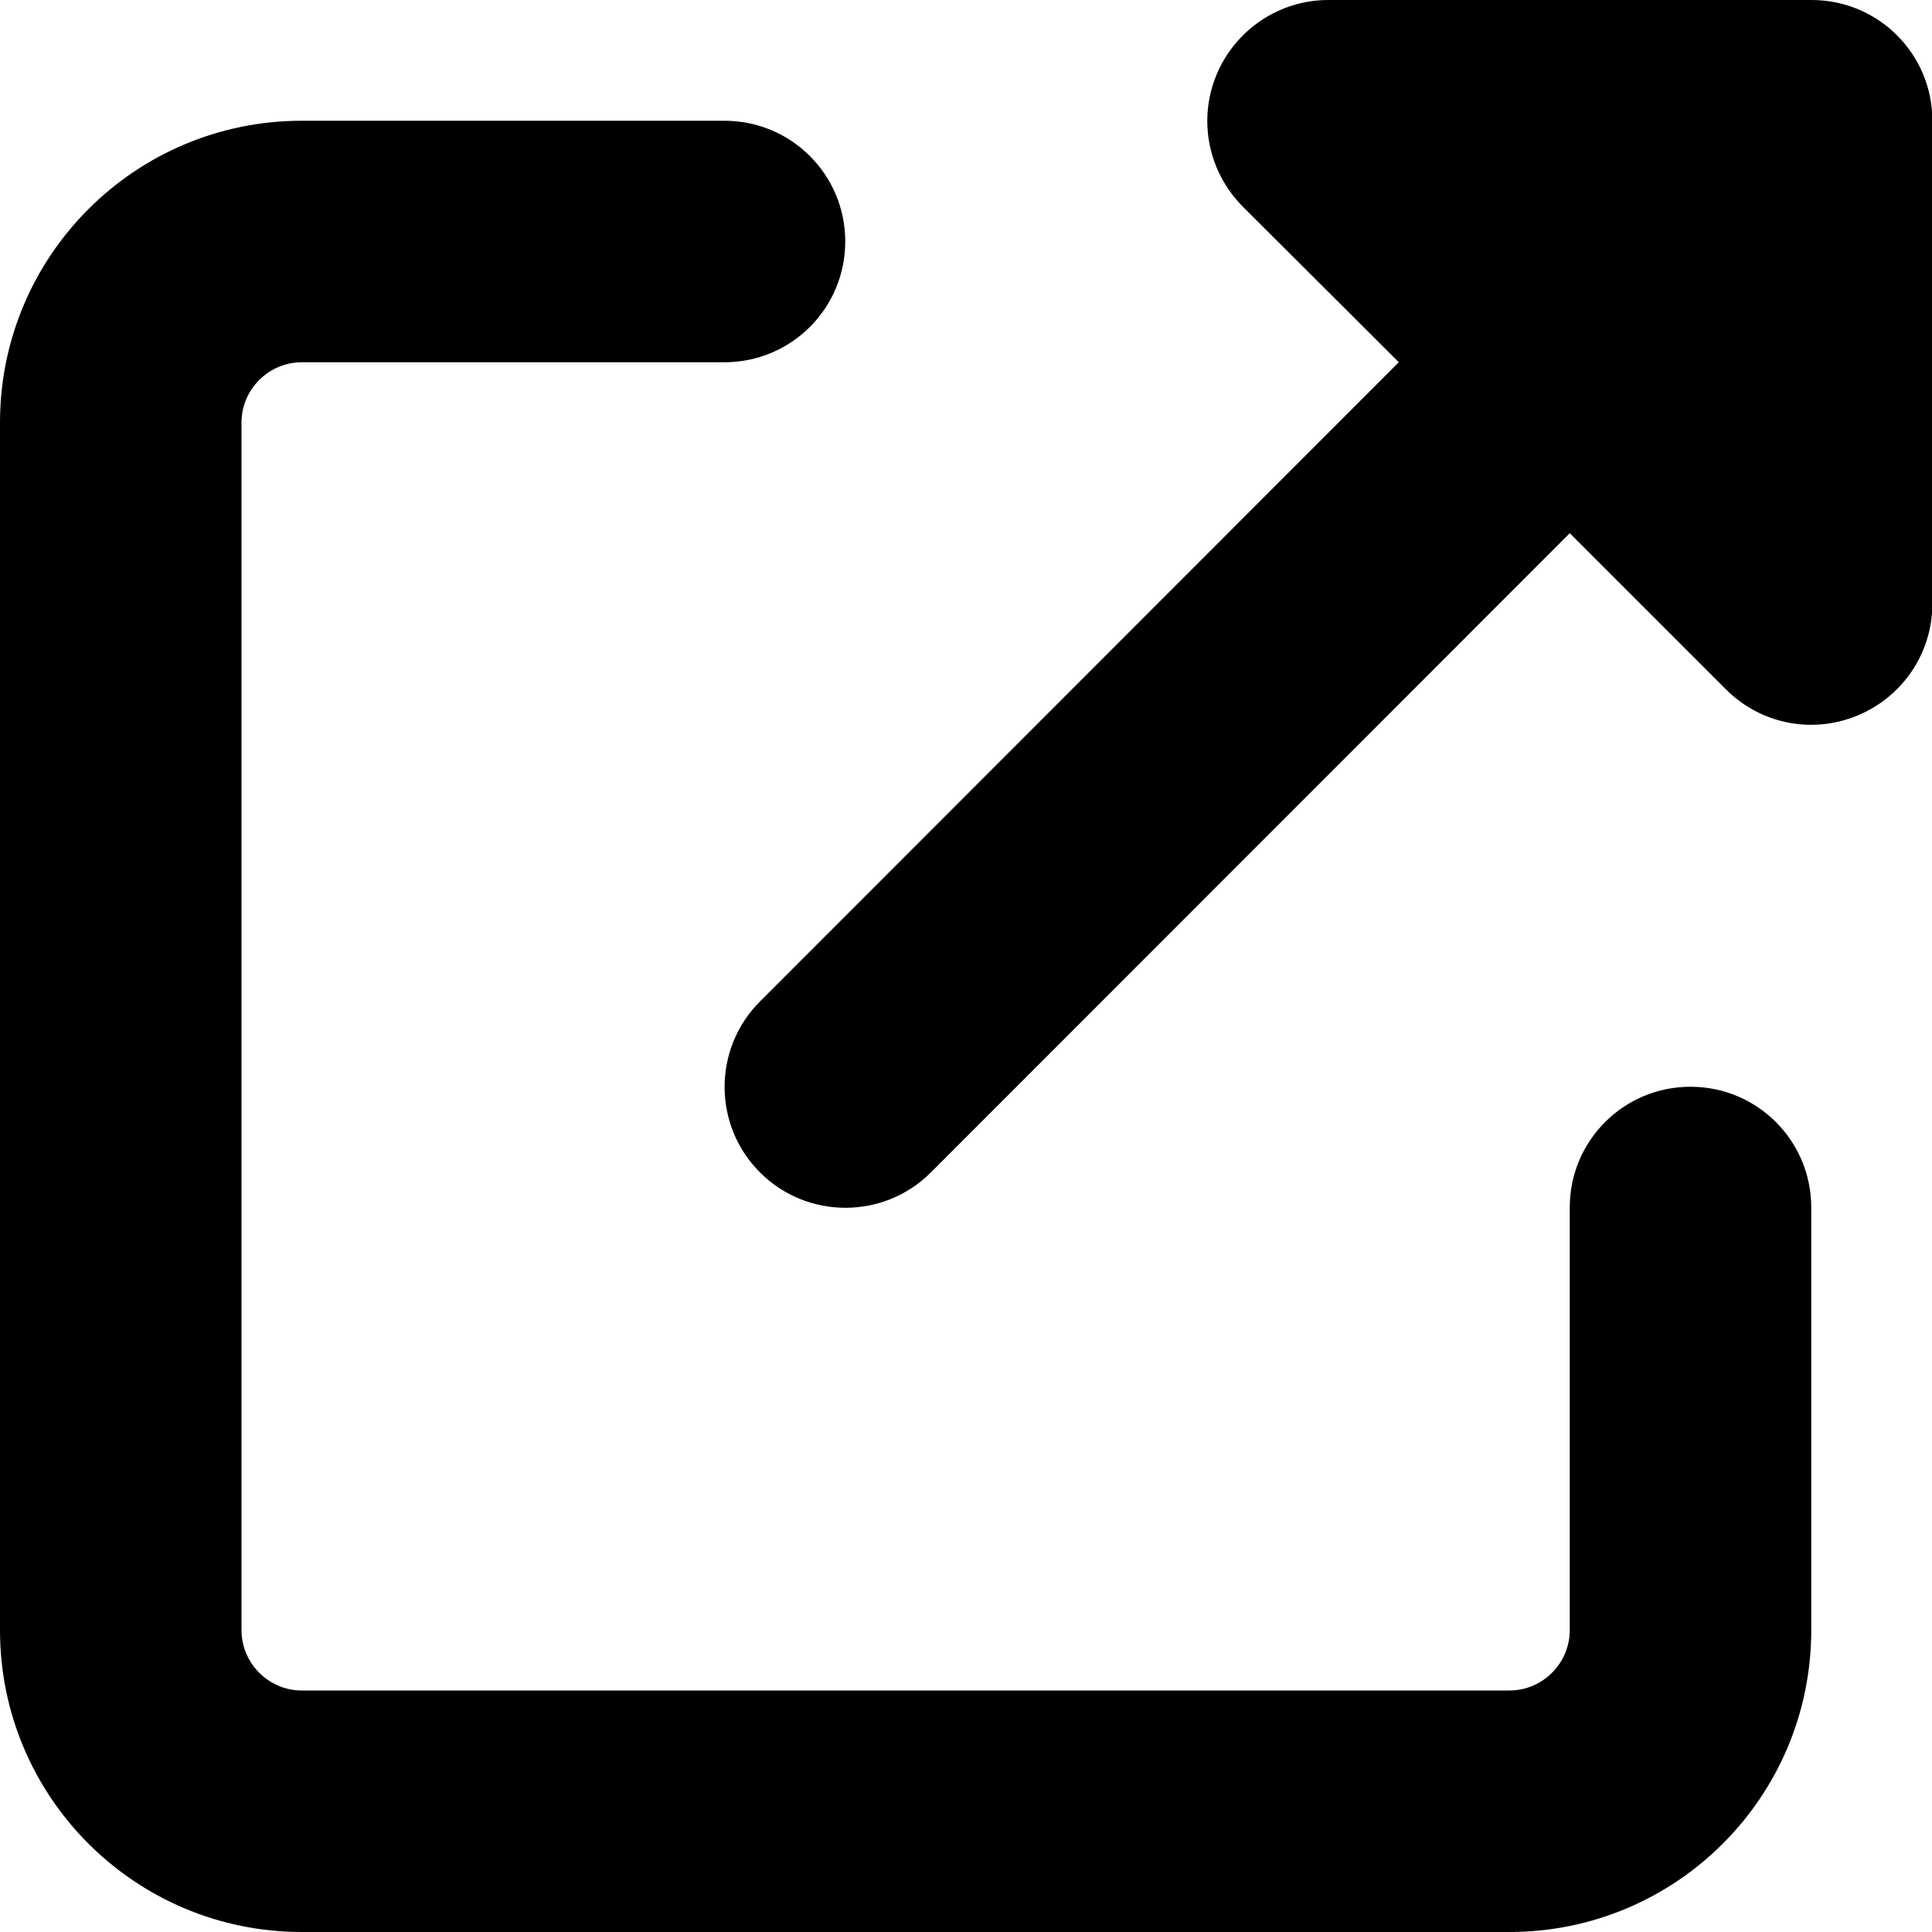
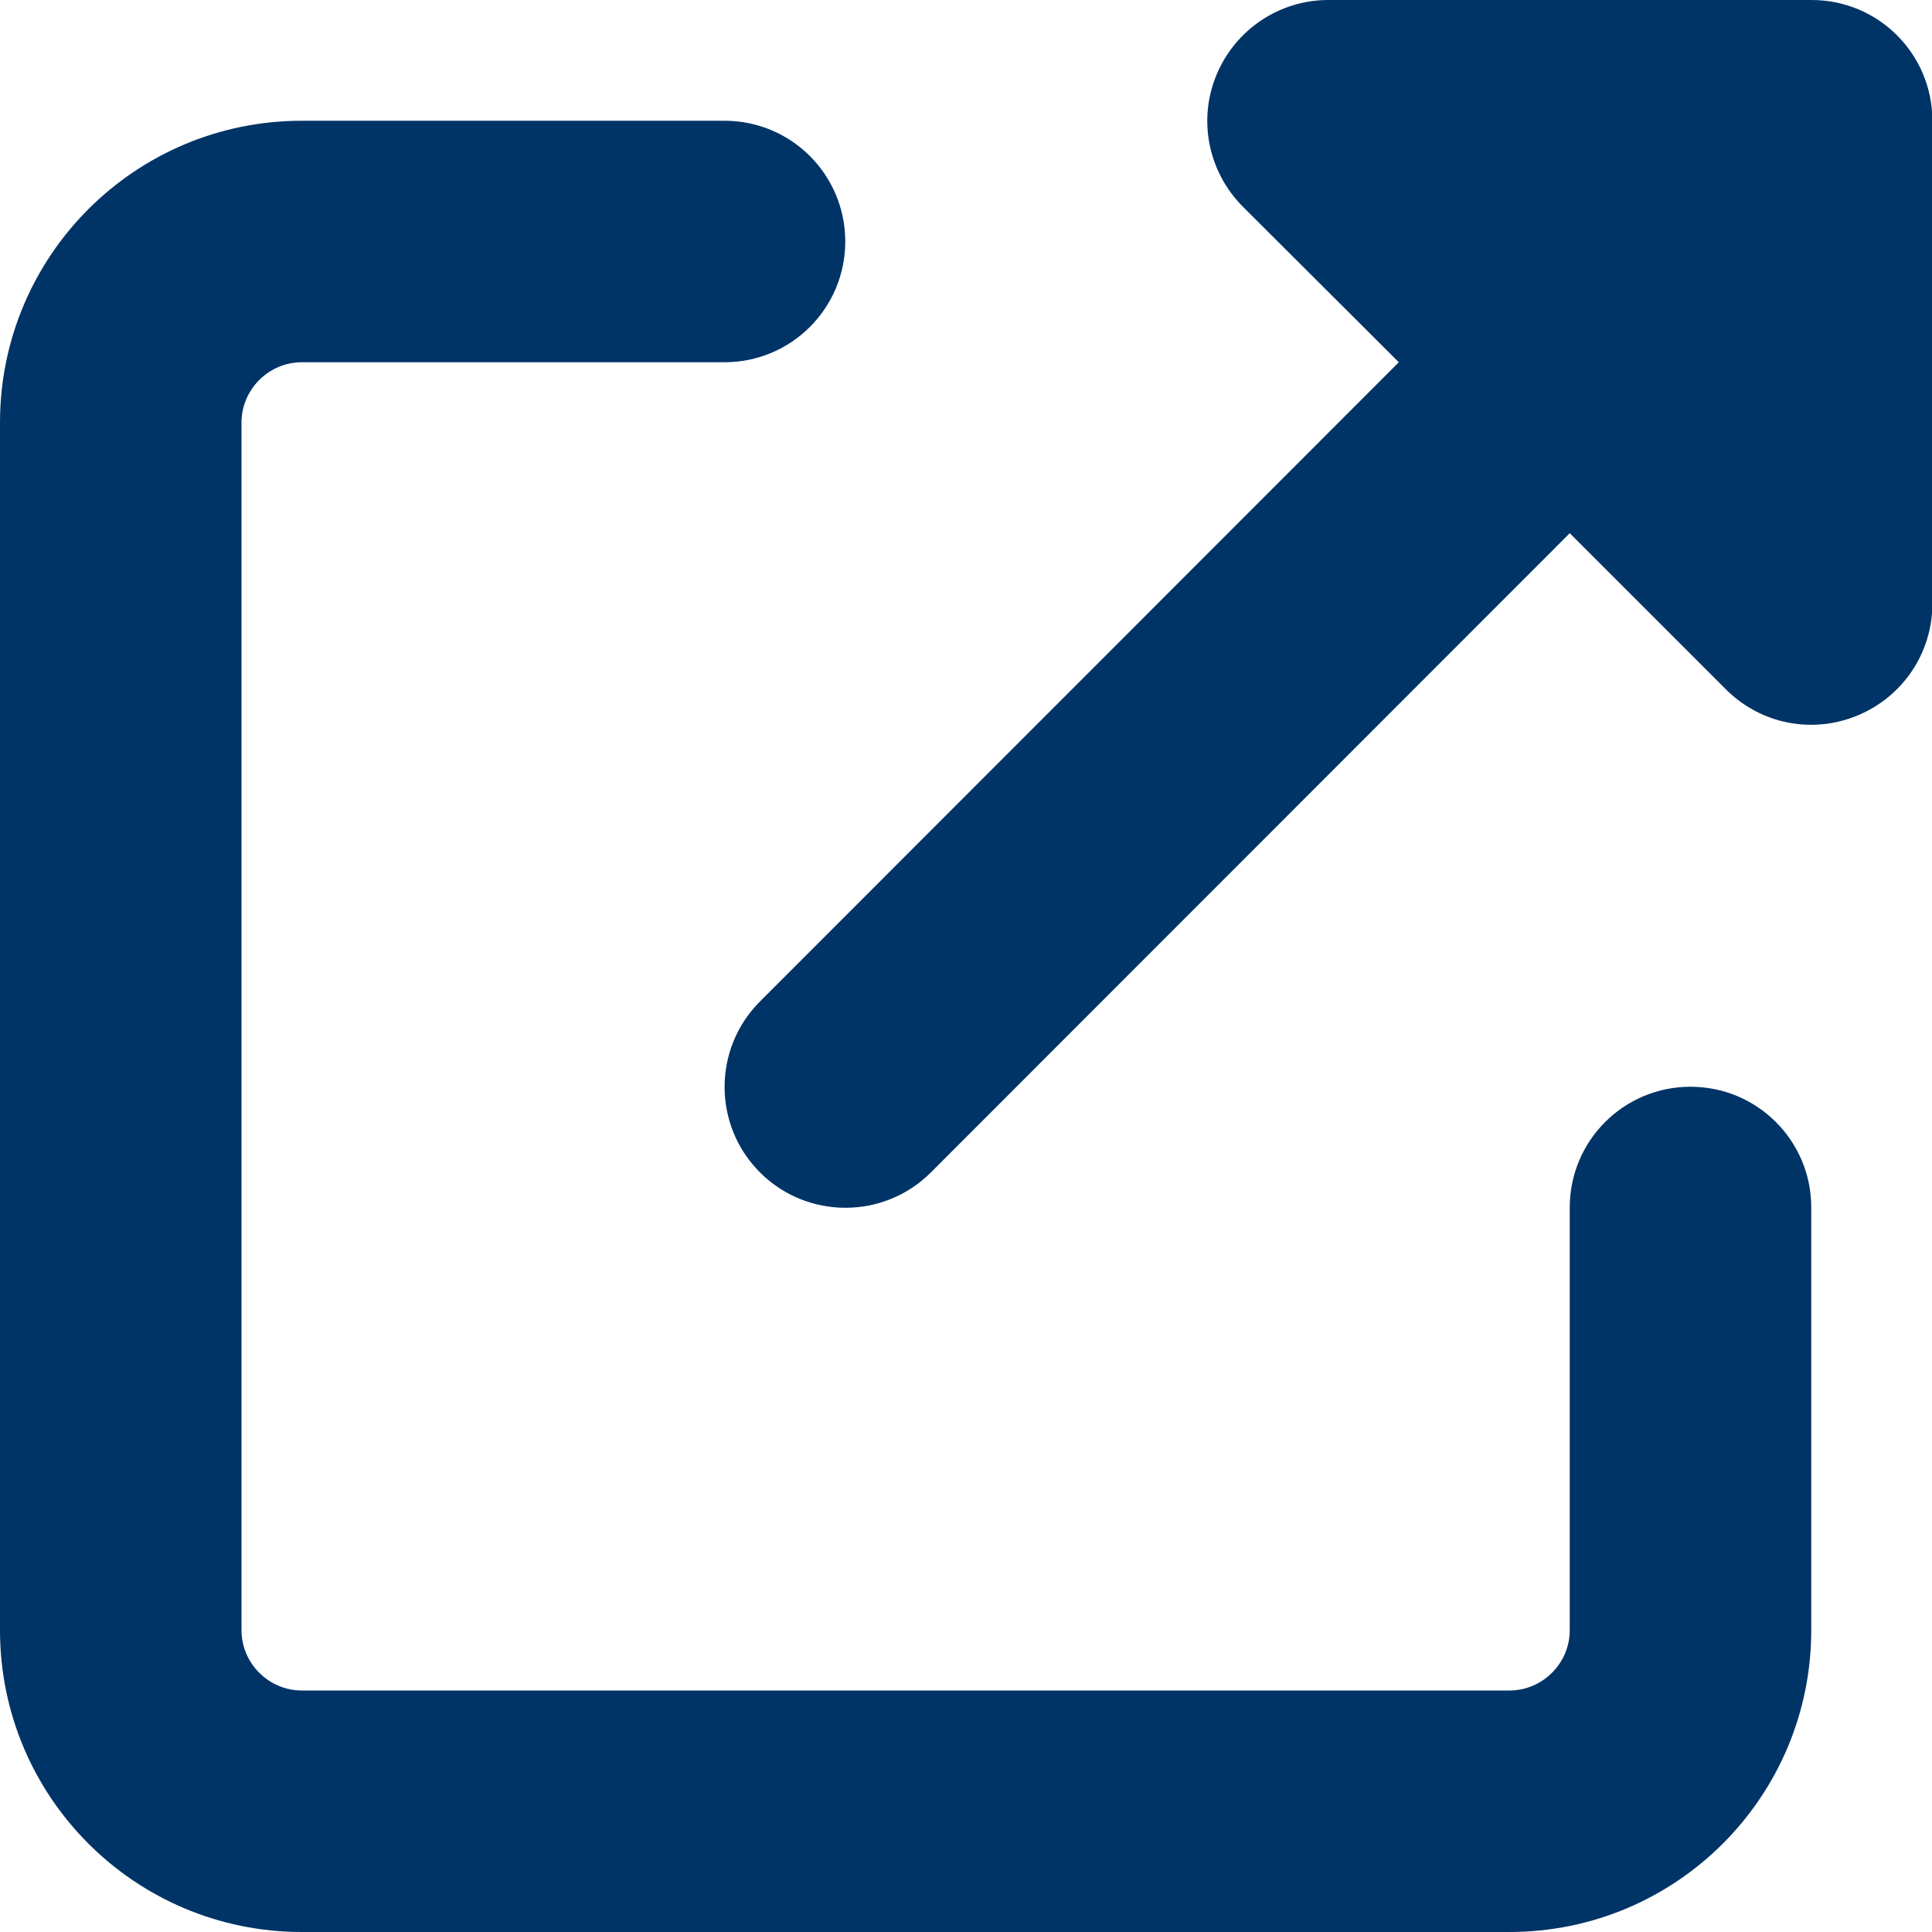
<svg xmlns="http://www.w3.org/2000/svg" viewBox="0 0 512 512">
-   <path d="M352 0c-12.9 0-24.6 7.8-29.6 19.8s-2.2 25.7 6.9 34.9L370.7 96 201.4 265.4c-12.5 12.5-12.5 32.8 0 45.3s32.8 12.5 45.3 0L416 141.3l41.4 41.4c9.2 9.2 22.9 11.9 34.9 6.9s19.8-16.6 19.8-29.6l0-128c0-17.7-14.3-32-32-32L352 0zM80 32C35.8 32 0 67.8 0 112L0 432c0 44.2 35.8 80 80 80l320 0c44.2 0 80-35.8 80-80l0-112c0-17.7-14.3-32-32-32s-32 14.3-32 32l0 112c0 8.8-7.2 16-16 16L80 448c-8.8 0-16-7.2-16-16l0-320c0-8.8 7.2-16 16-16l112 0c17.7 0 32-14.3 32-32s-14.3-32-32-32L80 32z" />
+   <path d="M352 0c-12.9 0-24.6 7.8-29.6 19.8s-2.2 25.7 6.9 34.9L370.7 96 201.4 265.4c-12.5 12.5-12.5 32.8 0 45.3s32.8 12.5 45.3 0L416 141.3l41.4 41.4c9.2 9.2 22.9 11.9 34.9 6.9s19.8-16.6 19.8-29.6l0-128c0-17.7-14.3-32-32-32L352 0zM80 32C35.8 32 0 67.8 0 112L0 432c0 44.2 35.8 80 80 80l320 0c44.2 0 80-35.8 80-80l0-112c0-17.7-14.3-32-32-32s-32 14.3-32 32l0 112c0 8.8-7.2 16-16 16L80 448c-8.8 0-16-7.2-16-16l0-320c0-8.8 7.2-16 16-16l112 0c17.7 0 32-14.3 32-32s-14.3-32-32-32L80 32z" fill="#003366" />
</svg>
